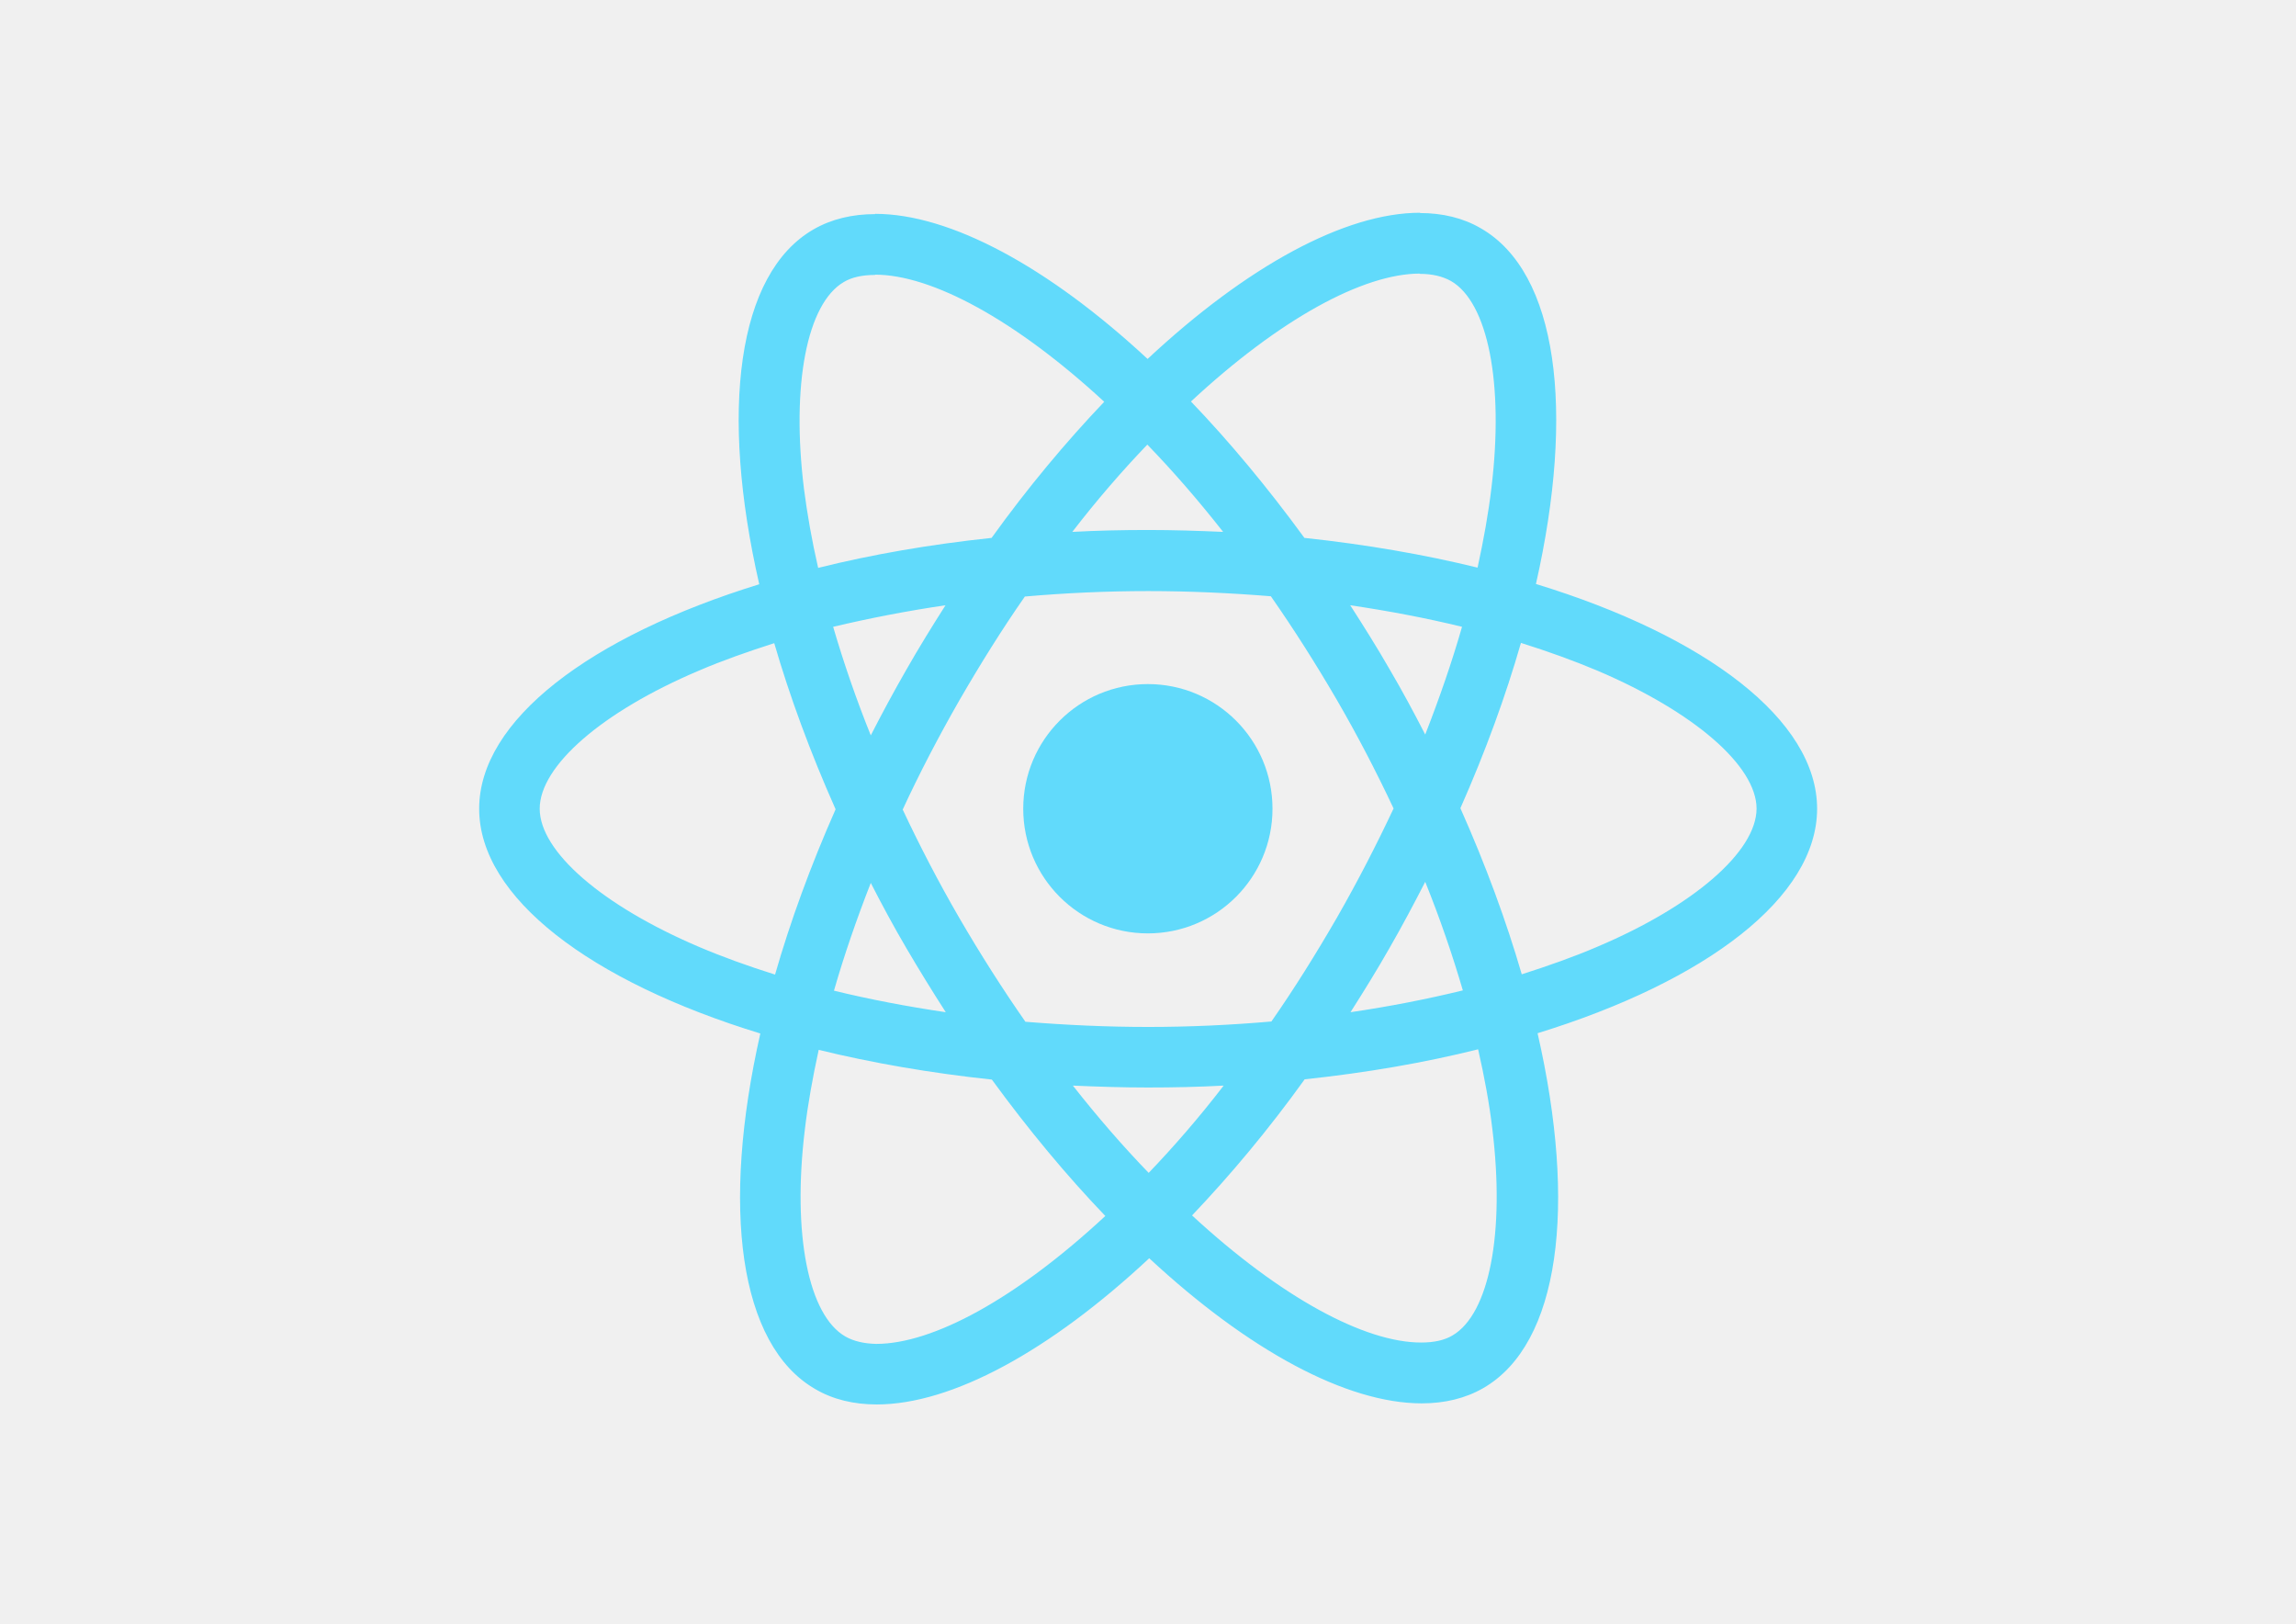
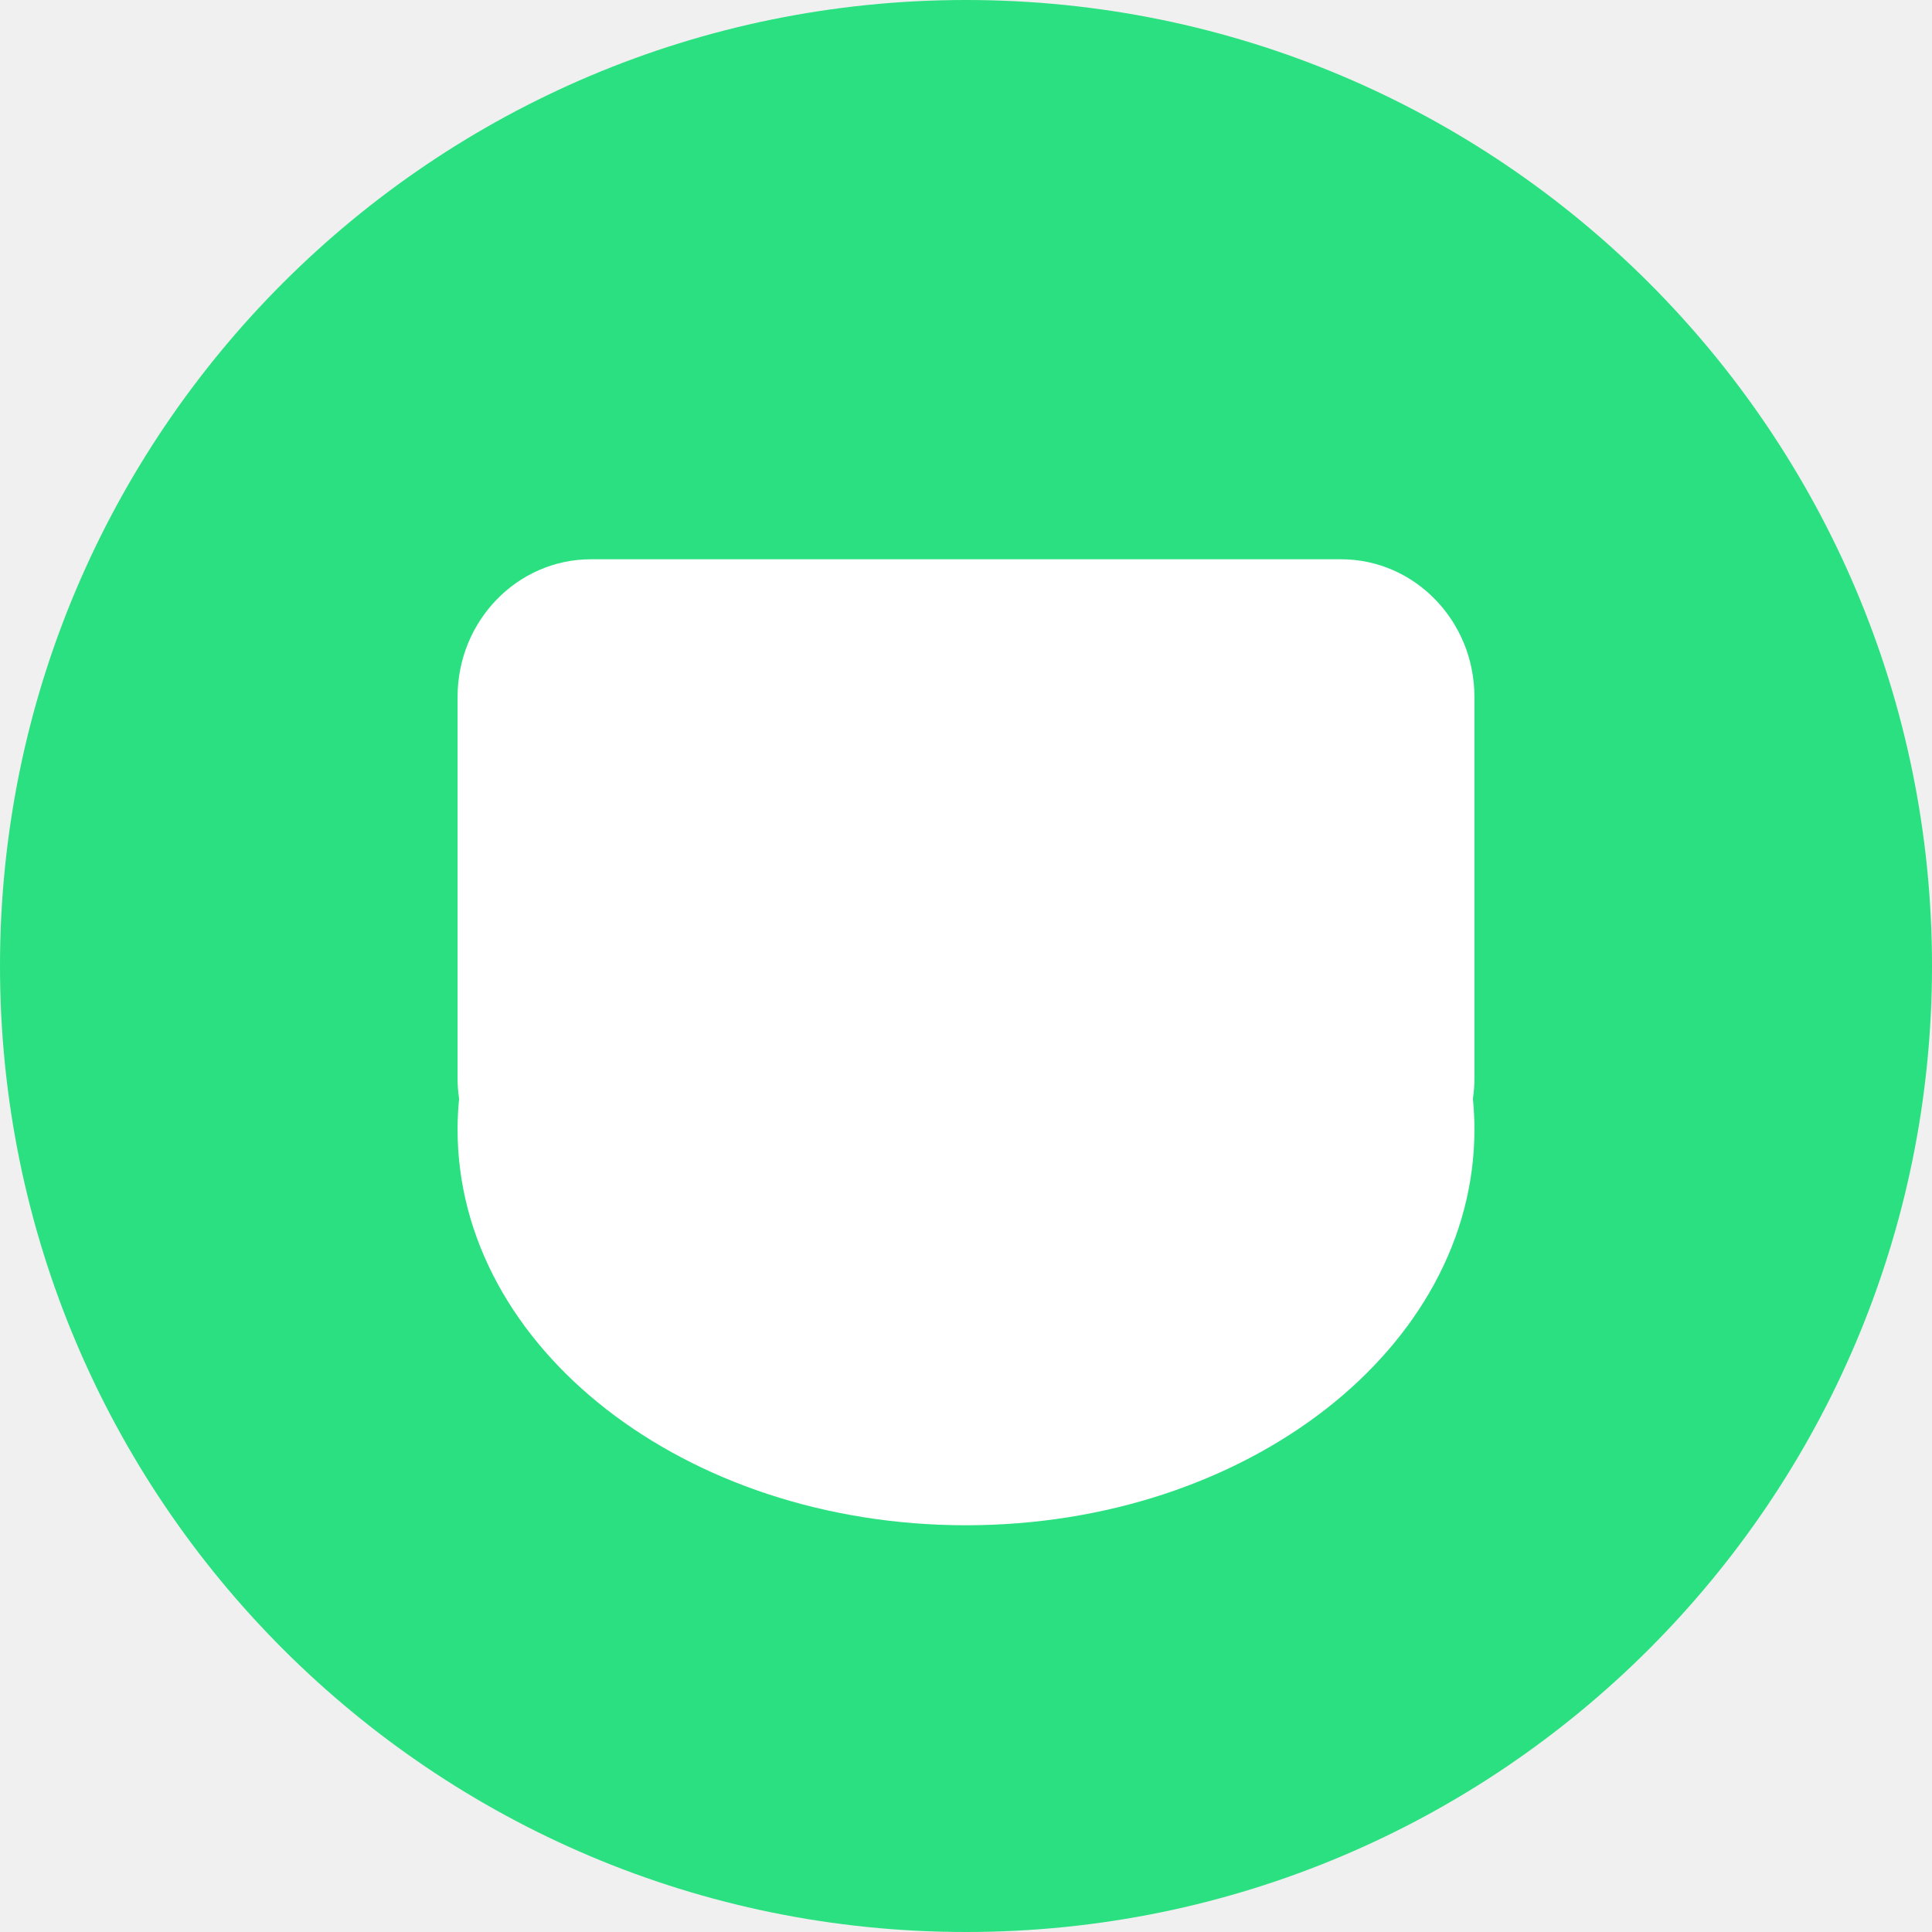
- <svg xmlns="http://www.w3.org/2000/svg" viewBox="0 0 841.9 595.3">
-   <g fill="#61DAFB">
-     <path d="M666.3 296.5c0-32.5-40.7-63.3-103.1-82.4 14.4-63.6 8-114.2-20.2-130.4-6.5-3.8-14.1-5.6-22.4-5.6v22.3c4.6 0 8.3.9 11.4 2.6 13.6 7.8 19.5 37.5 14.9 75.7-1.1 9.4-2.9 19.3-5.1 29.4-19.6-4.8-41-8.5-63.5-10.9-13.5-18.5-27.5-35.3-41.6-50 32.6-30.3 63.2-46.9 84-46.9V78c-27.5 0-63.5 19.6-99.9 53.6-36.4-33.8-72.4-53.2-99.9-53.2v22.3c20.7 0 51.4 16.5 84 46.6-14 14.7-28 31.4-41.3 49.9-22.6 2.4-44 6.1-63.6 11-2.3-10-4-19.7-5.2-29-4.7-38.2 1.1-67.9 14.6-75.8 3-1.8 6.9-2.6 11.5-2.6V78.5c-8.4 0-16 1.8-22.6 5.6-28.1 16.2-34.4 66.7-19.9 130.1-62.2 19.2-102.7 49.9-102.7 82.3 0 32.5 40.7 63.3 103.1 82.4-14.4 63.6-8 114.2 20.2 130.4 6.5 3.8 14.1 5.6 22.5 5.6 27.5 0 63.5-19.6 99.9-53.6 36.4 33.8 72.4 53.2 99.9 53.2 8.4 0 16-1.8 22.6-5.6 28.1-16.2 34.4-66.7 19.9-130.1 62-19.1 102.5-49.9 102.5-82.3zm-130.2-66.7c-3.7 12.9-8.3 26.2-13.5 39.5-4.1-8-8.4-16-13.1-24-4.6-8-9.5-15.8-14.4-23.4 14.2 2.1 27.9 4.7 41 7.9zm-45.8 106.5c-7.8 13.5-15.8 26.3-24.1 38.2-14.9 1.3-30 2-45.2 2-15.1 0-30.2-.7-45-1.9-8.3-11.9-16.4-24.6-24.2-38-7.6-13.1-14.5-26.4-20.8-39.8 6.2-13.4 13.2-26.8 20.7-39.9 7.8-13.5 15.8-26.3 24.1-38.2 14.9-1.3 30-2 45.2-2 15.1 0 30.2.7 45 1.9 8.3 11.9 16.4 24.6 24.2 38 7.6 13.1 14.5 26.4 20.8 39.8-6.3 13.4-13.2 26.8-20.7 39.9zm32.3-13c5.4 13.4 10 26.8 13.8 39.8-13.1 3.2-26.9 5.9-41.2 8 4.9-7.7 9.8-15.6 14.4-23.7 4.6-8 8.9-16.1 13-24.1zM421.2 430c-9.3-9.6-18.6-20.3-27.8-32 9 .4 18.2.7 27.5.7 9.4 0 18.7-.2 27.8-.7-9 11.7-18.3 22.4-27.5 32zm-74.4-58.9c-14.2-2.1-27.9-4.7-41-7.9 3.7-12.9 8.3-26.2 13.5-39.5 4.1 8 8.4 16 13.1 24 4.7 8 9.5 15.8 14.4 23.4zM420.7 163c9.3 9.6 18.6 20.3 27.8 32-9-.4-18.2-.7-27.5-.7-9.4 0-18.7.2-27.8.7 9-11.7 18.3-22.4 27.5-32zm-74 58.9c-4.9 7.7-9.8 15.6-14.4 23.7-4.6 8-8.9 16-13 24-5.4-13.4-10-26.8-13.8-39.8 13.1-3.1 26.9-5.8 41.2-7.9zm-90.5 125.2c-35.4-15.1-58.3-34.9-58.3-50.6 0-15.7 22.9-35.6 58.3-50.6 8.6-3.7 18-7 27.7-10.1 5.7 19.6 13.2 40 22.5 60.9-9.2 20.8-16.6 41.1-22.2 60.6-9.9-3.1-19.3-6.5-28-10.2zM310 490c-13.6-7.8-19.5-37.5-14.9-75.7 1.1-9.4 2.9-19.3 5.1-29.4 19.6 4.8 41 8.5 63.5 10.9 13.5 18.5 27.5 35.3 41.6 50-32.6 30.3-63.2 46.9-84 46.9-4.5-.1-8.3-1-11.3-2.7zm237.2-76.2c4.7 38.2-1.1 67.9-14.6 75.8-3 1.8-6.9 2.6-11.5 2.6-20.7 0-51.4-16.5-84-46.6 14-14.7 28-31.4 41.3-49.9 22.6-2.4 44-6.1 63.6-11 2.3 10.1 4.1 19.8 5.2 29.1zm38.5-66.7c-8.6 3.7-18 7-27.7 10.1-5.7-19.6-13.2-40-22.5-60.9 9.2-20.8 16.6-41.1 22.2-60.6 9.9 3.1 19.3 6.5 28.1 10.2 35.4 15.1 58.3 34.9 58.3 50.6-.1 15.7-23 35.6-58.4 50.6zM320.8 78.4z" />
-     <circle cx="420.9" cy="296.5" r="45.7" />
-     <path d="M520.5 78.1z" />
-   </g>
+ <svg xmlns="http://www.w3.org/2000/svg" width="38" height="38" fill="none">
+   <path d="M0 19C0 8.507 8.507 0 19 0s19 8.507 19 19-8.507 19-19 19S0 29.493 0 19z" fill="#2BE080" />
+   <path d="M26.375 11h-14.75C10.175 11 9 12.212 9 13.706v7.497c0 .14.01.276.03.41-.02.2-.03.401-.03.605C9 26.515 13.477 30 19 30s10-3.485 10-7.782c0-.204-.01-.406-.03-.606.02-.133.03-.27.03-.409v-7.497C29 12.212 27.824 11 26.375 11z" fill="#fff" />
</svg>
